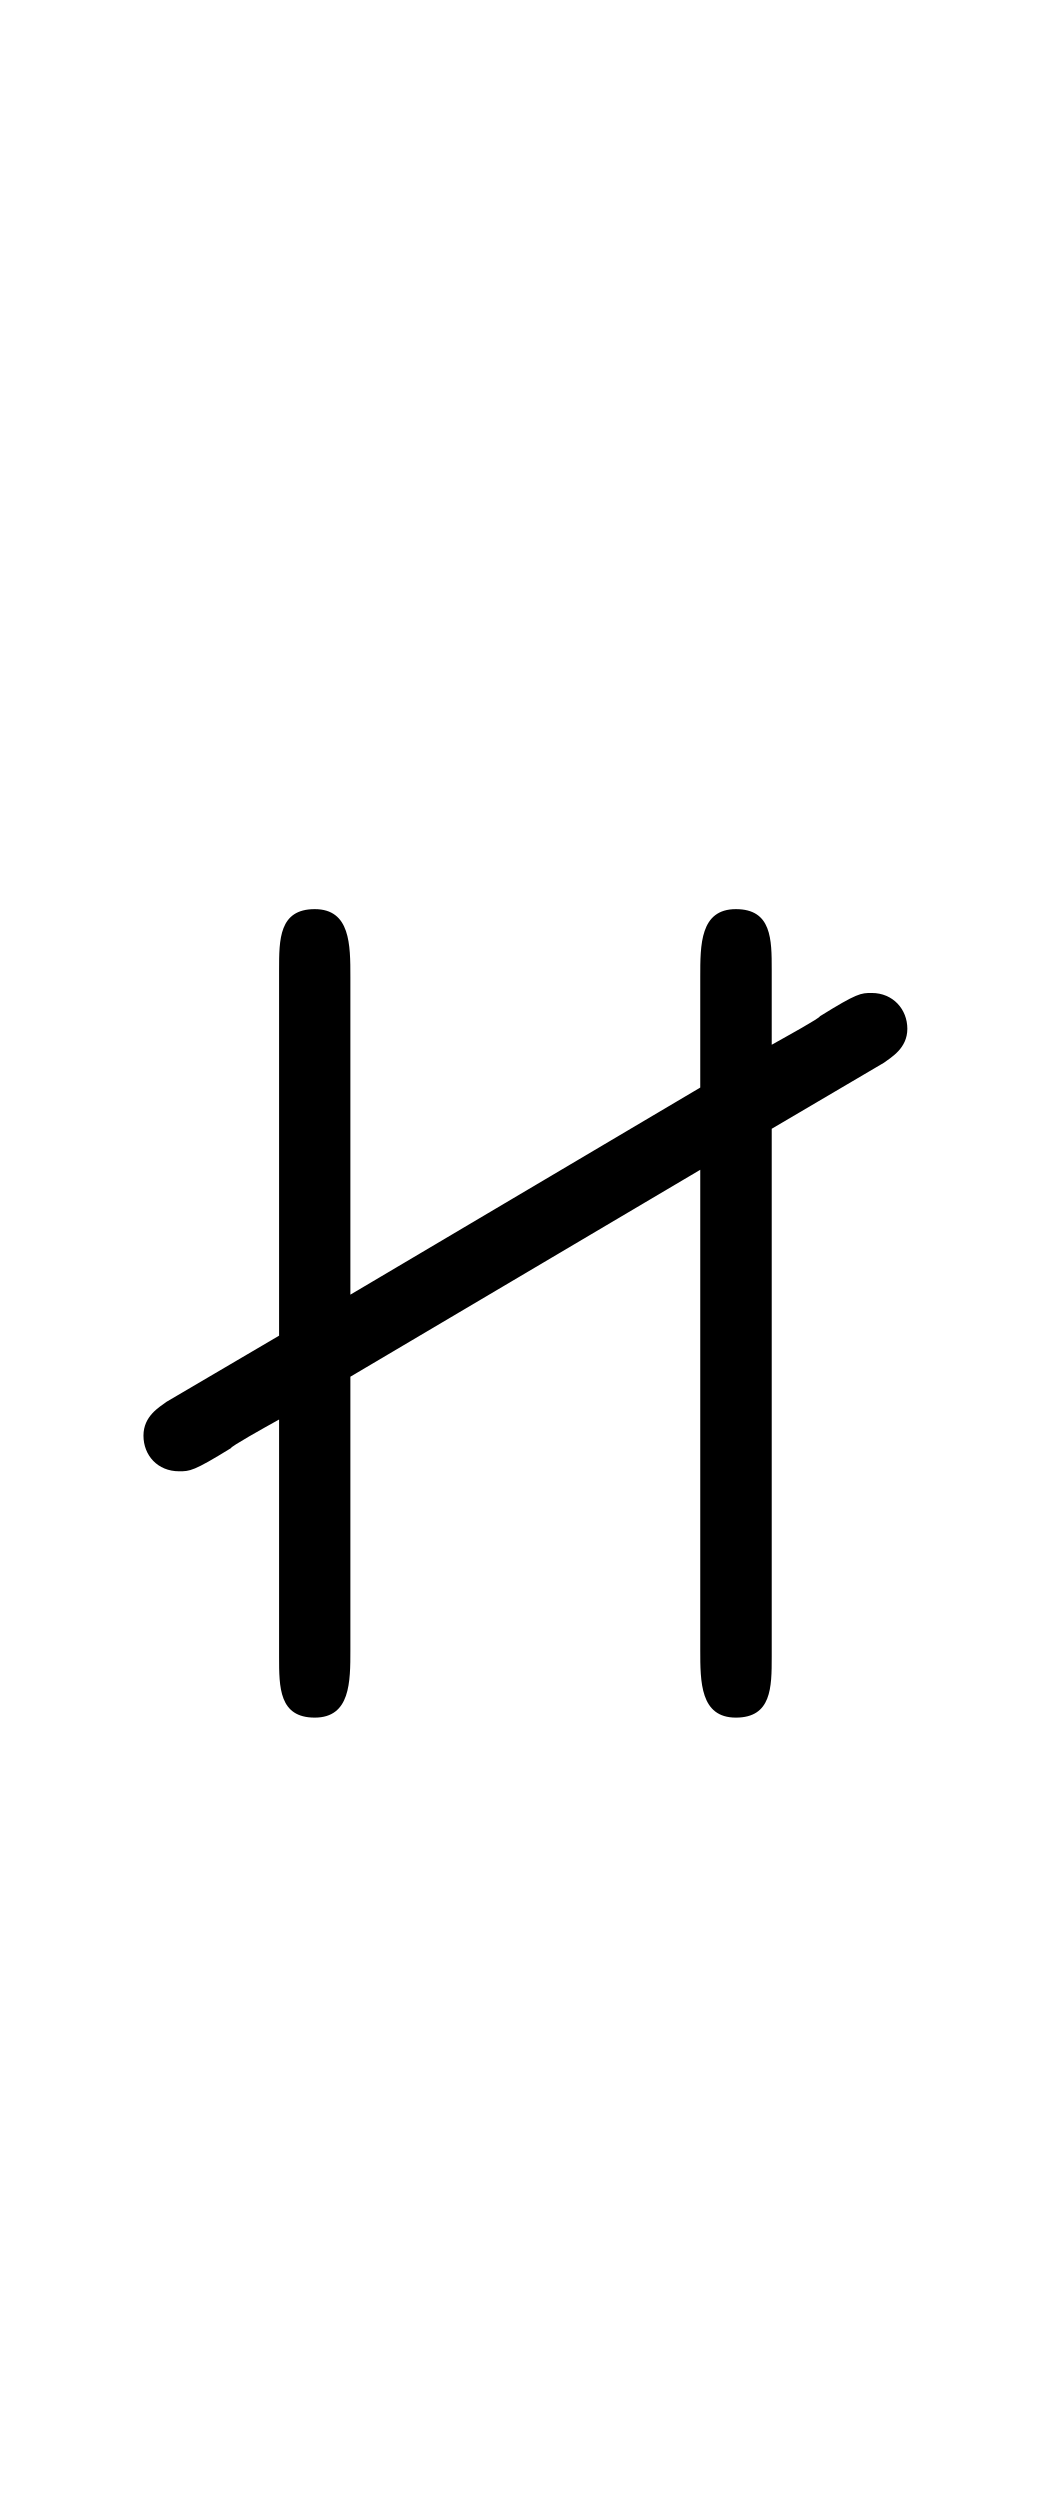
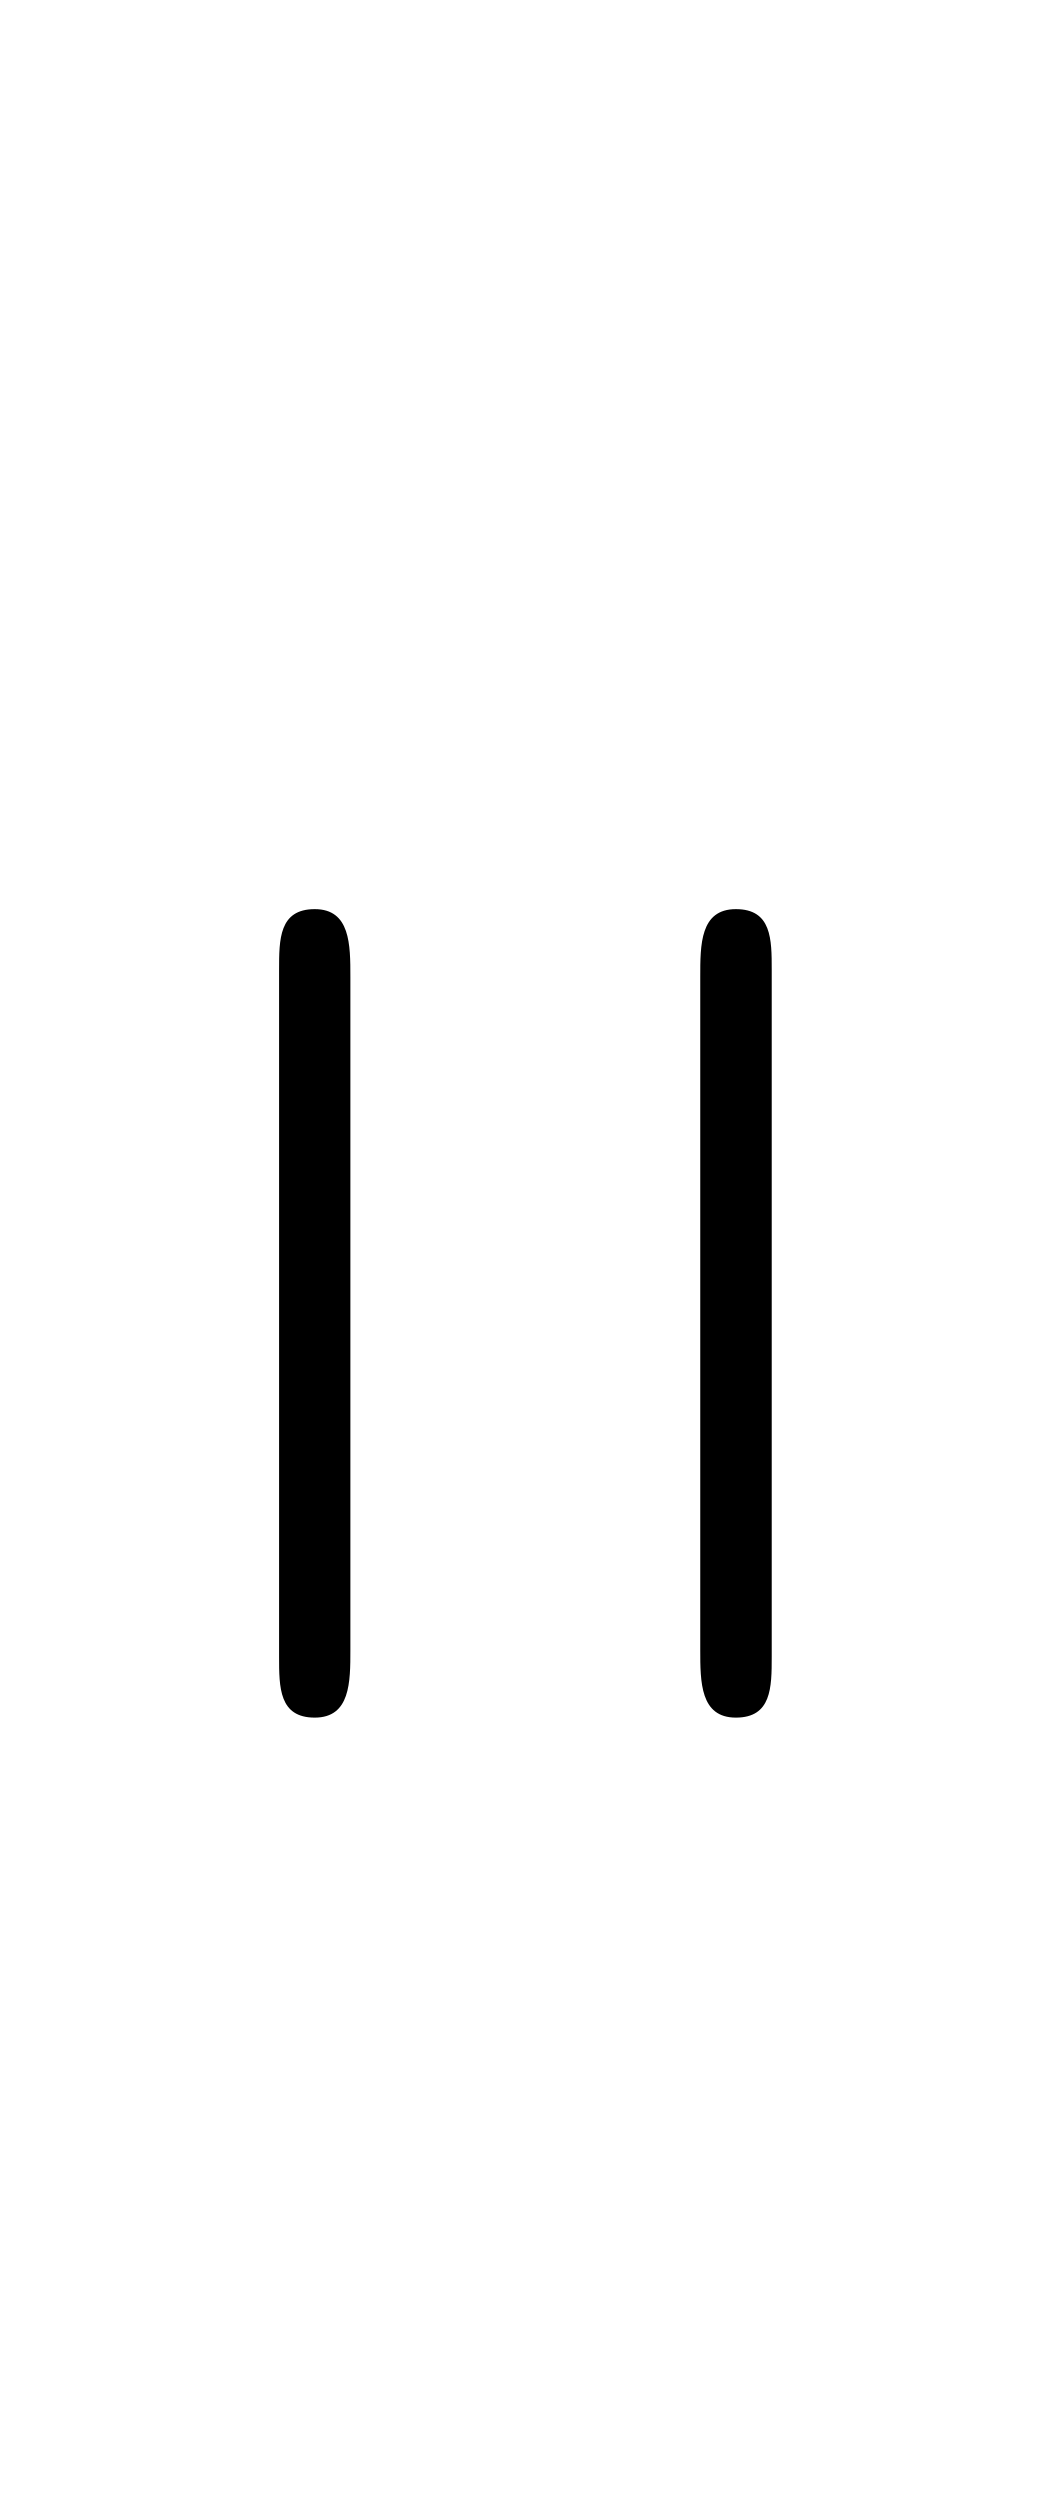
<svg xmlns="http://www.w3.org/2000/svg" xmlns:xlink="http://www.w3.org/1999/xlink" version="1.1" viewBox="-165.1 -165.1 13.47 32">
  <defs>
-     <path id="g0-47" d="M.956-2.142V-3.915C.956-4.095 .956-4.294 .757-4.294S.558-4.125 .558-3.955V-1.913L-.07-1.544C-.11-1.514-.199-1.465-.199-1.355S-.12-1.156 0-1.156C.06-1.156 .08-1.156 .289-1.285C.289-1.295 .468-1.395 .558-1.445V-.12C.558 .05 .558 .219 .757 .219S.956 .02 .956-.159V-1.684L2.909-2.839V-.159C2.909 .02 2.909 .219 3.108 .219S3.308 .05 3.308-.12V-3.068L3.935-3.437C3.975-3.467 4.065-3.517 4.065-3.626S3.985-3.826 3.866-3.826C3.806-3.826 3.786-3.826 3.577-3.696C3.577-3.686 3.397-3.587 3.308-3.537V-3.955C3.308-4.125 3.308-4.294 3.108-4.294S2.909-4.095 2.909-3.915V-3.298L.956-2.142Z" />
+     <path id="g0-113" d="M.956-3.915C.956-4.095 .956-4.294 .757-4.294S.558-4.125 .558-3.955V-.12C.558 .05 .558 .219 .757 .219S.956 .02 .956-.159V-3.915ZM3.308-3.955C3.308-4.125 3.308-4.294 3.108-4.294S2.909-4.095 2.909-3.915V-.159C2.909 .02 2.909 .219 3.108 .219S3.308 .05 3.308-.12V-3.955Z" />
  </defs>
  <g id="page1" transform="scale(2.293061)">
-     <use x="-71" y="-62.631" xlink:href="#g0-47" />
+     <use x="-71" y="-62.631" xlink:href="#g0-113" />
  </g>
</svg>
